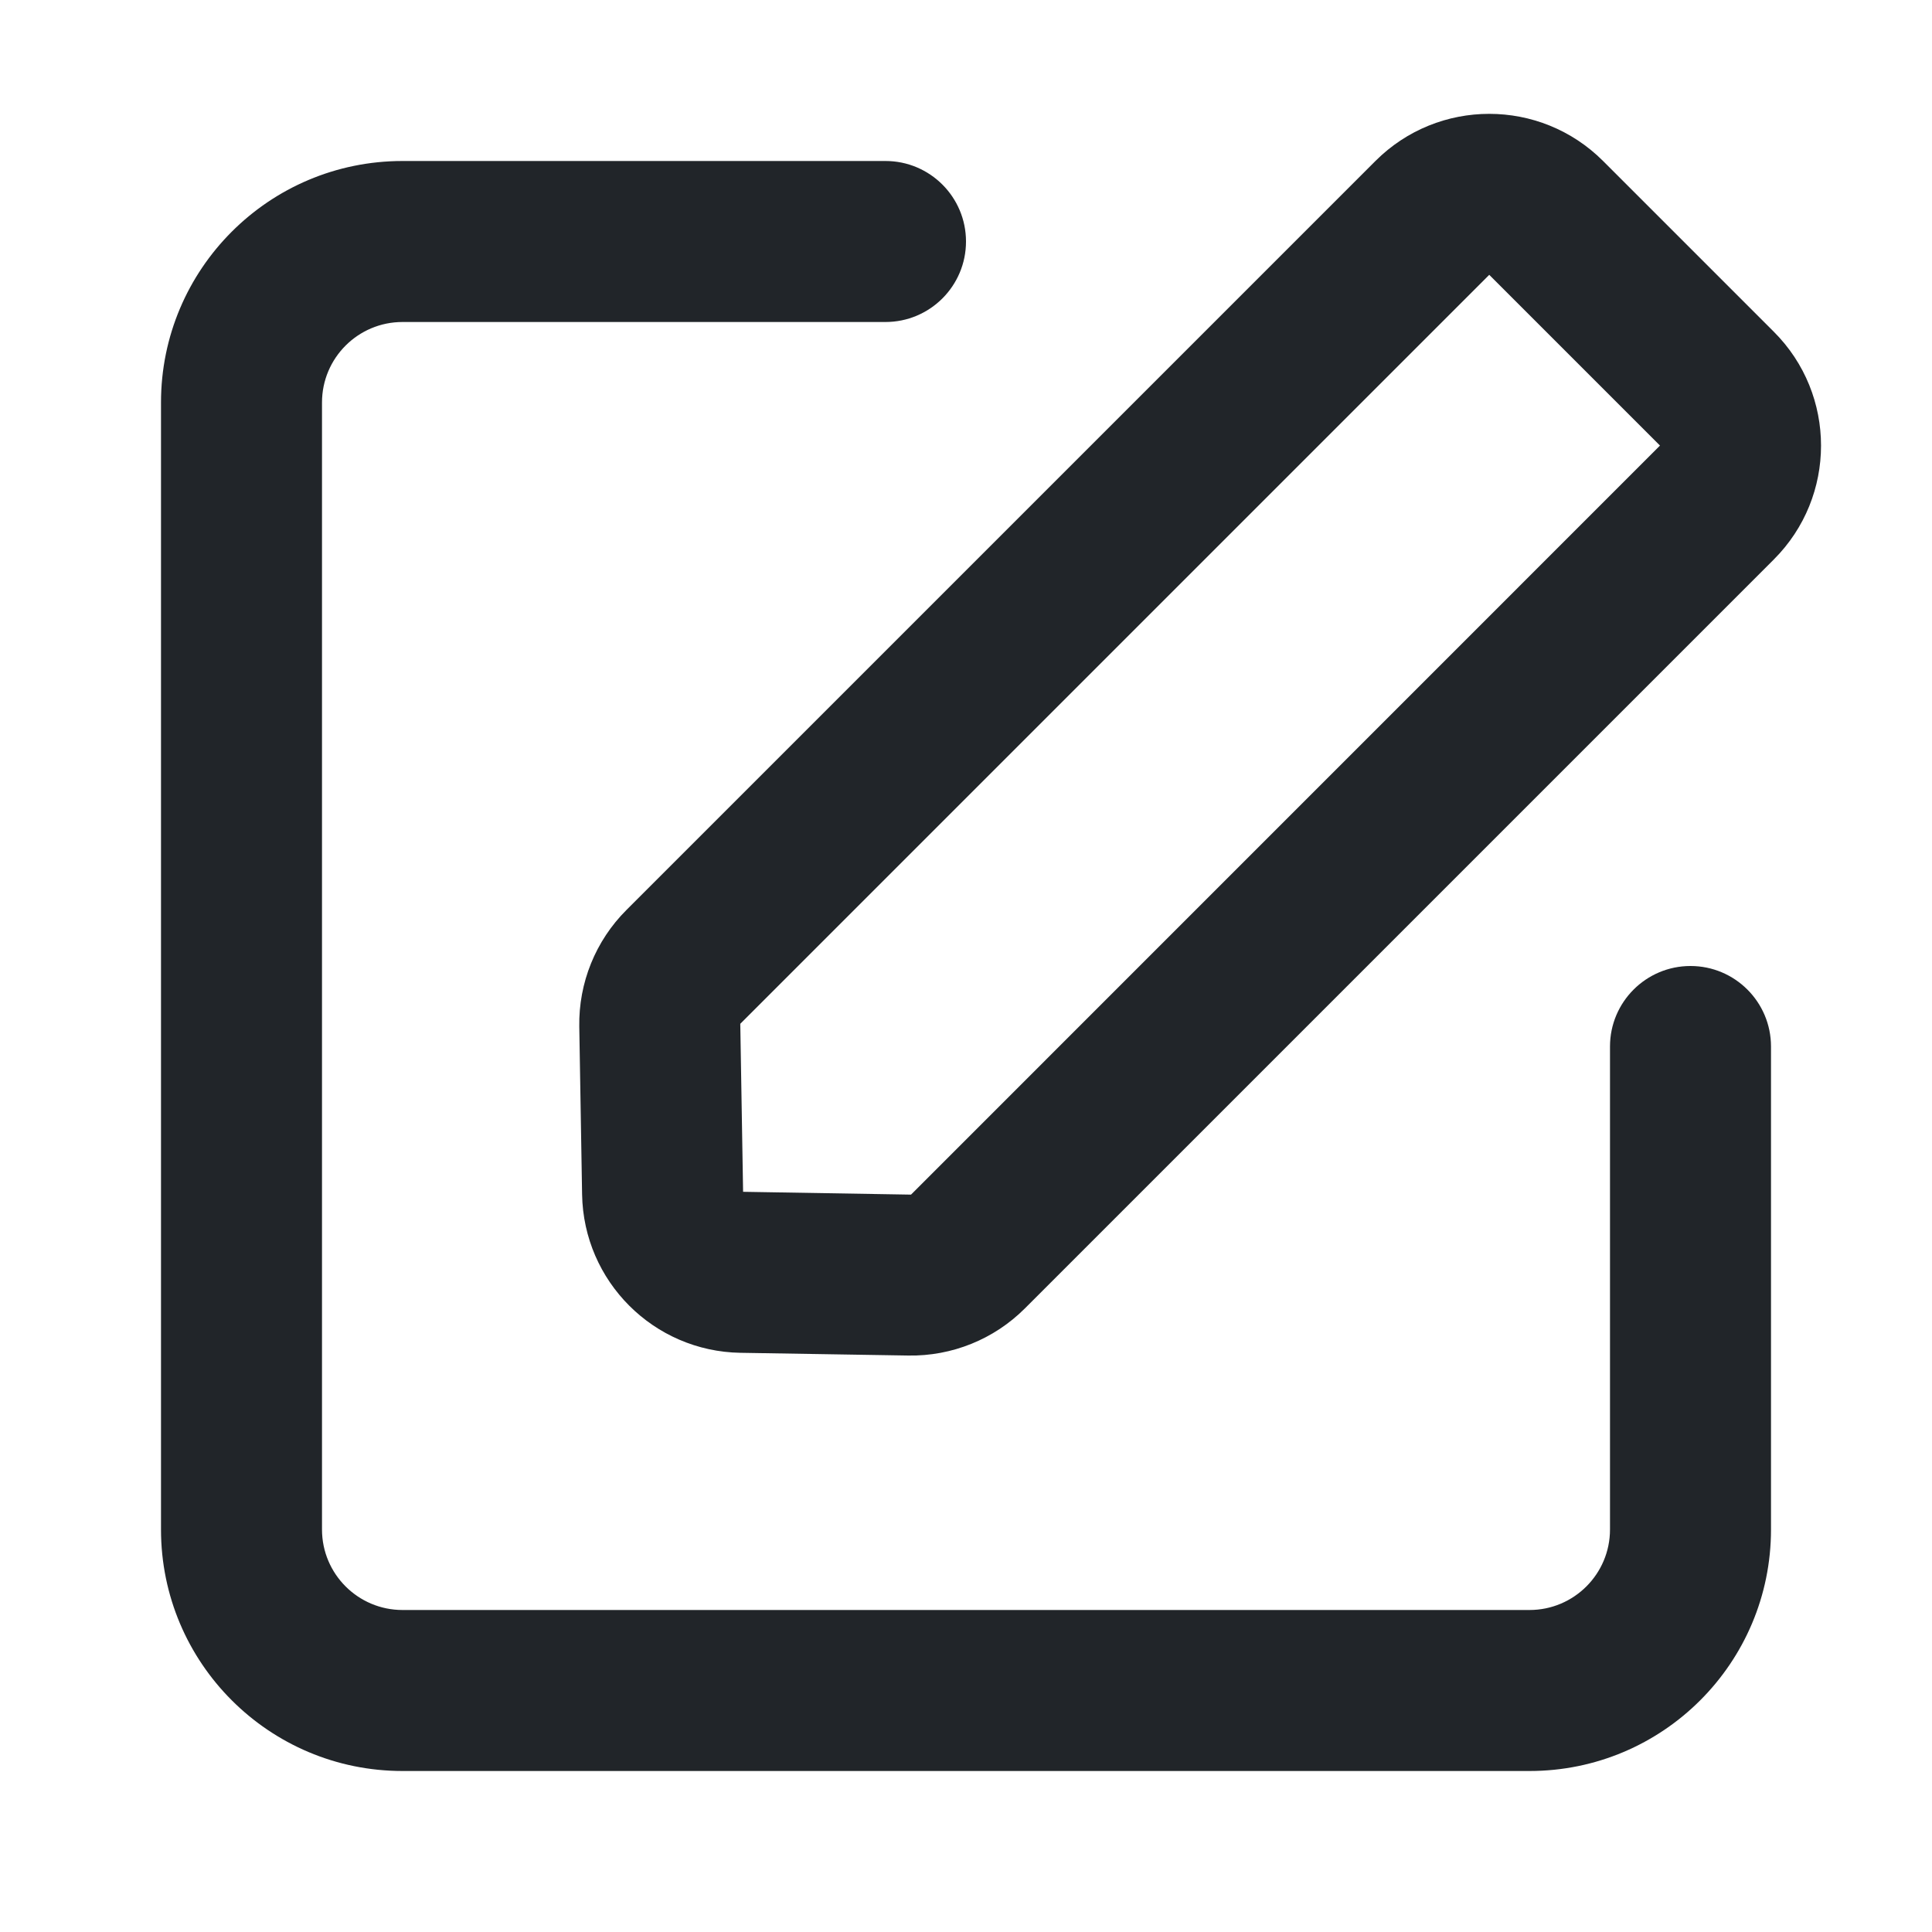
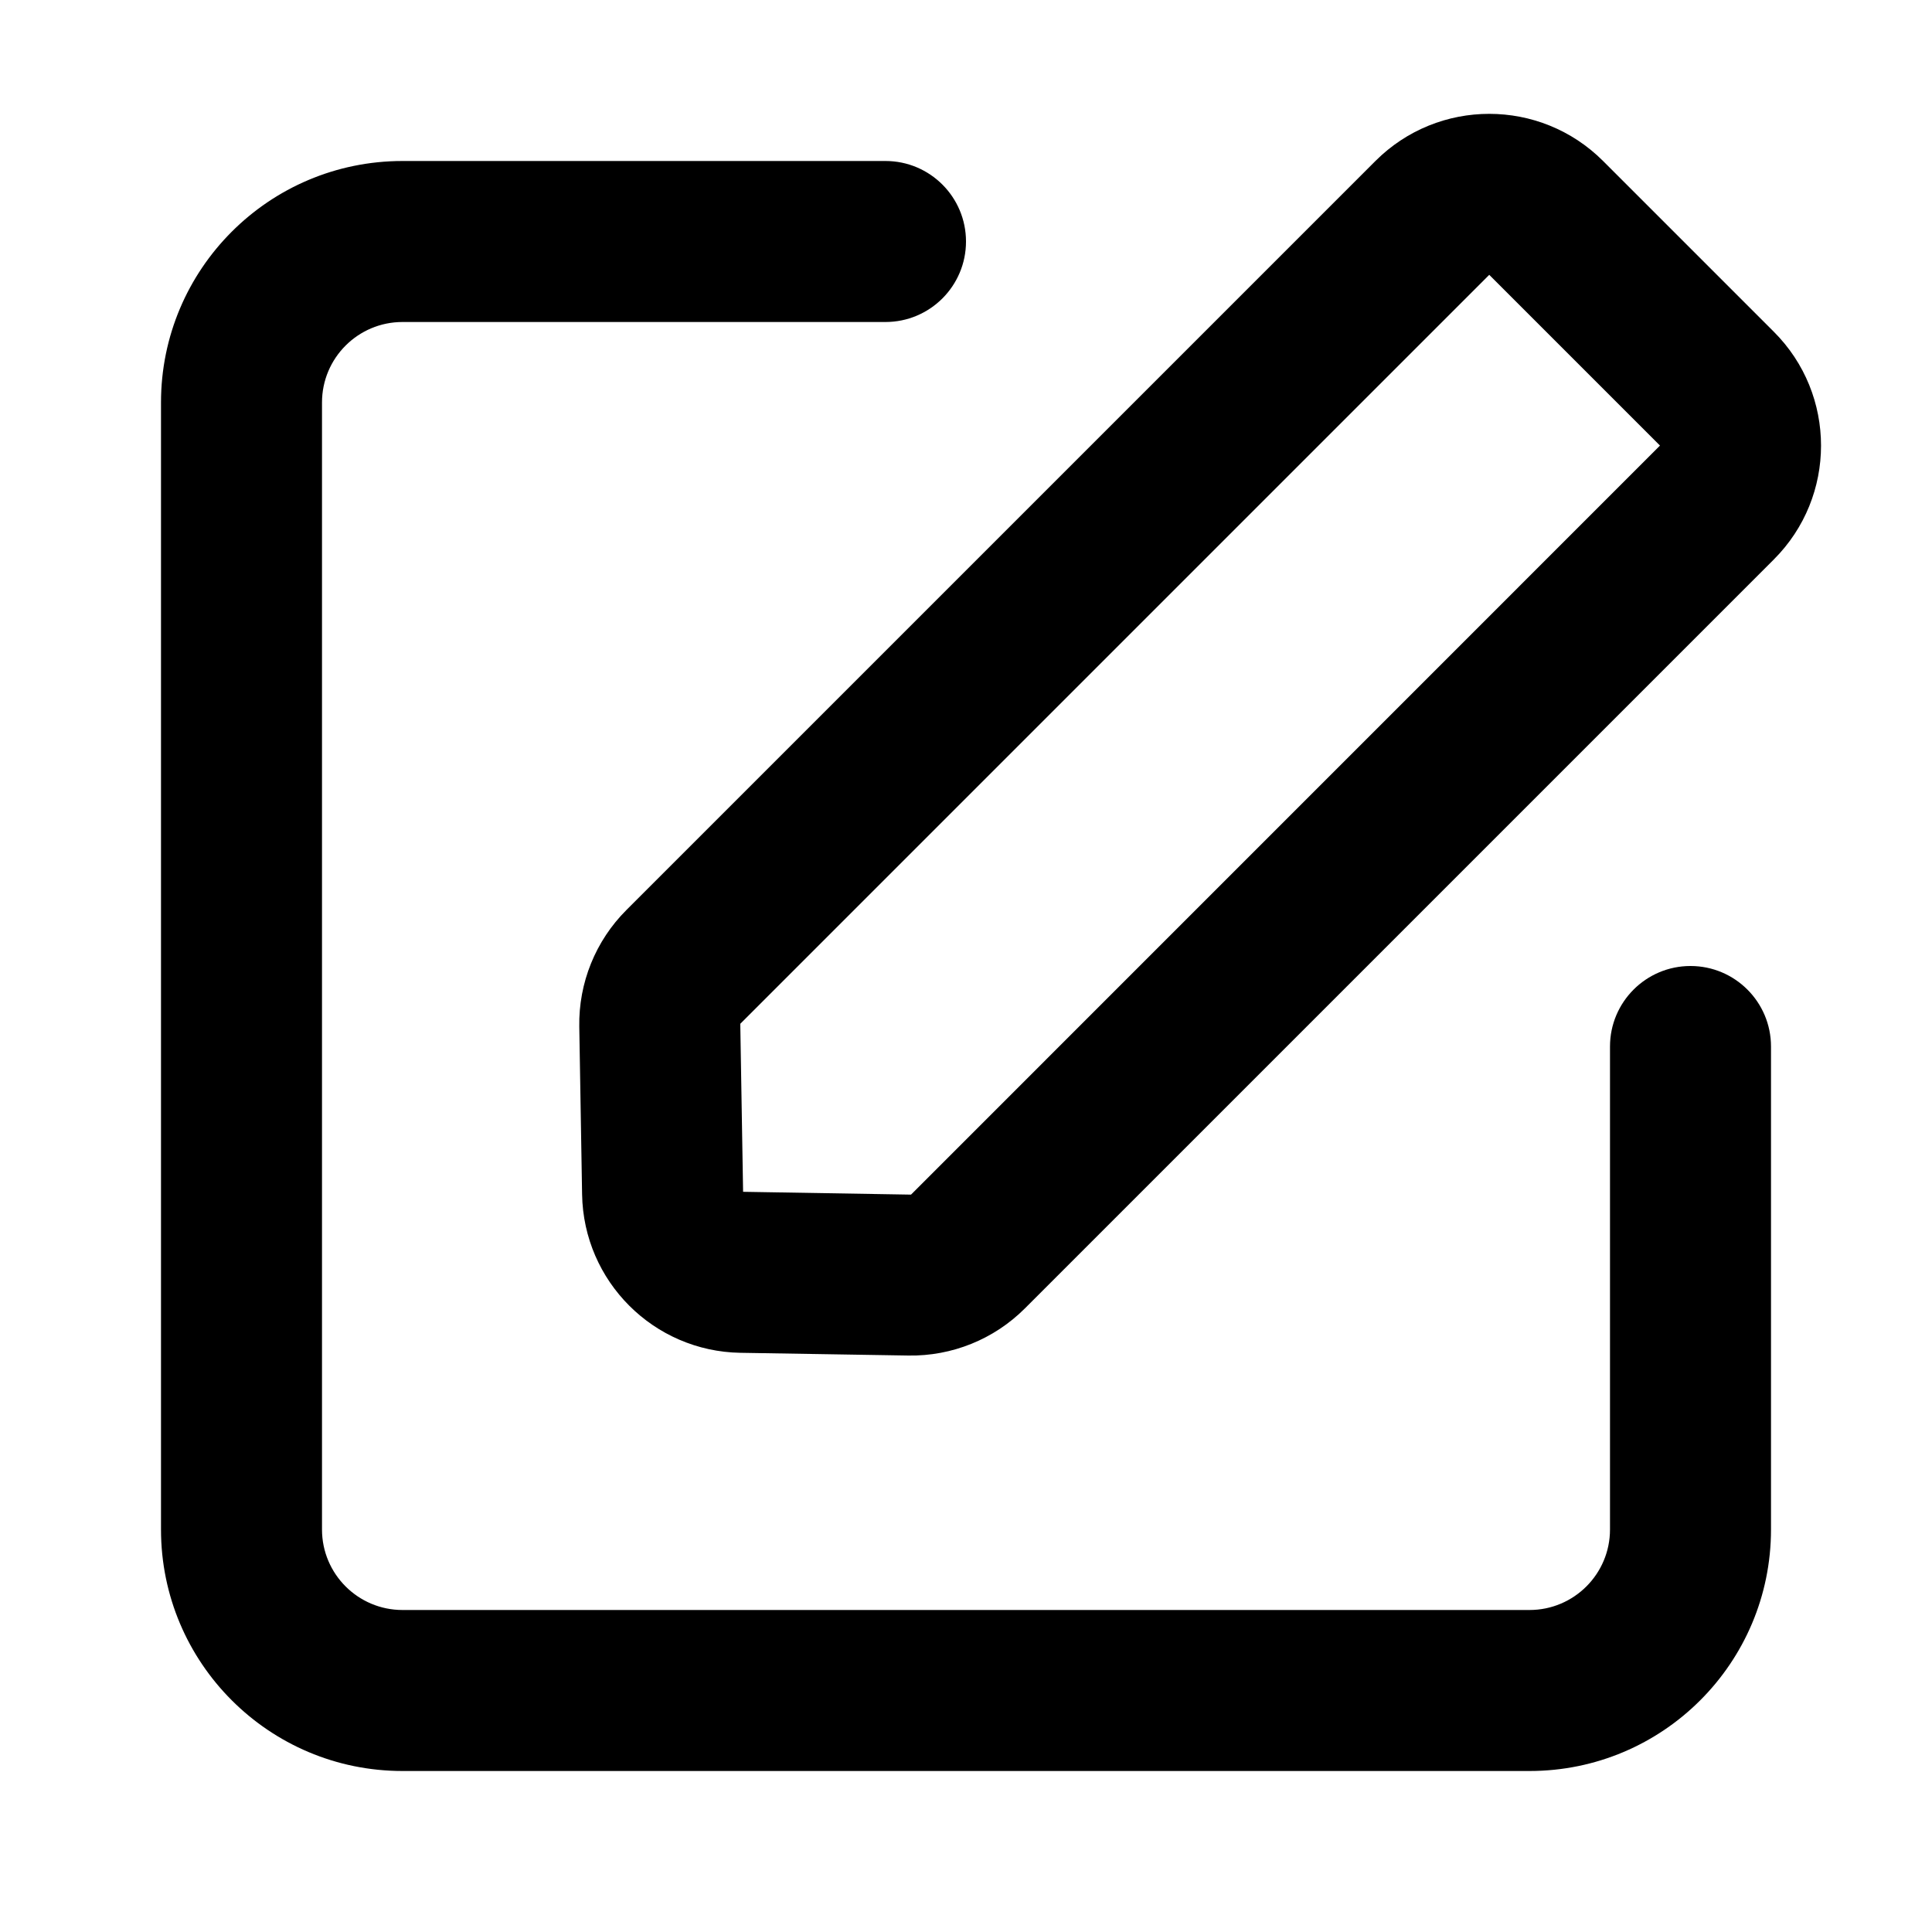
- <svg xmlns="http://www.w3.org/2000/svg" width="24" height="24" viewBox="0 0 24 24" fill="none">
-   <path fill-rule="evenodd" clip-rule="evenodd" d="M19.914 2C19.133 1.219 17.867 1.219 17.086 2L7.782 11.304C7.398 11.687 7.187 12.21 7.196 12.752L7.231 14.838C7.249 15.917 8.119 16.787 9.197 16.805L11.284 16.839C11.826 16.848 12.348 16.637 12.731 16.254L22.035 6.95C22.817 6.169 22.817 4.902 22.035 4.121L19.914 2ZM18.5 3.414L20.621 5.535L11.317 14.84L9.231 14.805L9.196 12.718L18.5 3.414Z" fill="#212529" />
-   <path d="M4 5C4 4.448 4.448 4 5 4H11C11.552 4 12 3.552 12 3C12 2.448 11.552 2 11 2H5C3.343 2 2 3.343 2 5V19C2 20.657 3.343 22 5 22H19C20.657 22 22 20.657 22 19V13C22 12.448 21.552 12 21 12C20.448 12 20 12.448 20 13V19C20 19.552 19.552 20 19 20H5C4.448 20 4 19.552 4 19V5Z" fill="#212529" />
+ <svg xmlns="http://www.w3.org/2000/svg" width="current" height="current" viewBox="0 0 24 24" fill="none">
+   <path fill-rule="evenodd" clip-rule="evenodd" d="M19.914 2C19.133 1.219 17.867 1.219 17.086 2L7.782 11.304C7.398 11.687 7.187 12.21 7.196 12.752L7.231 14.838C7.249 15.917 8.119 16.787 9.197 16.805L11.284 16.839C11.826 16.848 12.348 16.637 12.731 16.254L22.035 6.95C22.817 6.169 22.817 4.902 22.035 4.121L19.914 2ZM18.5 3.414L20.621 5.535L11.317 14.84L9.231 14.805L9.196 12.718L18.5 3.414Z" fill="currentColor" />
+   <path d="M4 5C4 4.448 4.448 4 5 4H11C11.552 4 12 3.552 12 3C12 2.448 11.552 2 11 2H5C3.343 2 2 3.343 2 5V19C2 20.657 3.343 22 5 22H19C20.657 22 22 20.657 22 19V13C22 12.448 21.552 12 21 12C20.448 12 20 12.448 20 13V19C20 19.552 19.552 20 19 20H5C4.448 20 4 19.552 4 19V5Z" fill="currentColor" />
</svg>
